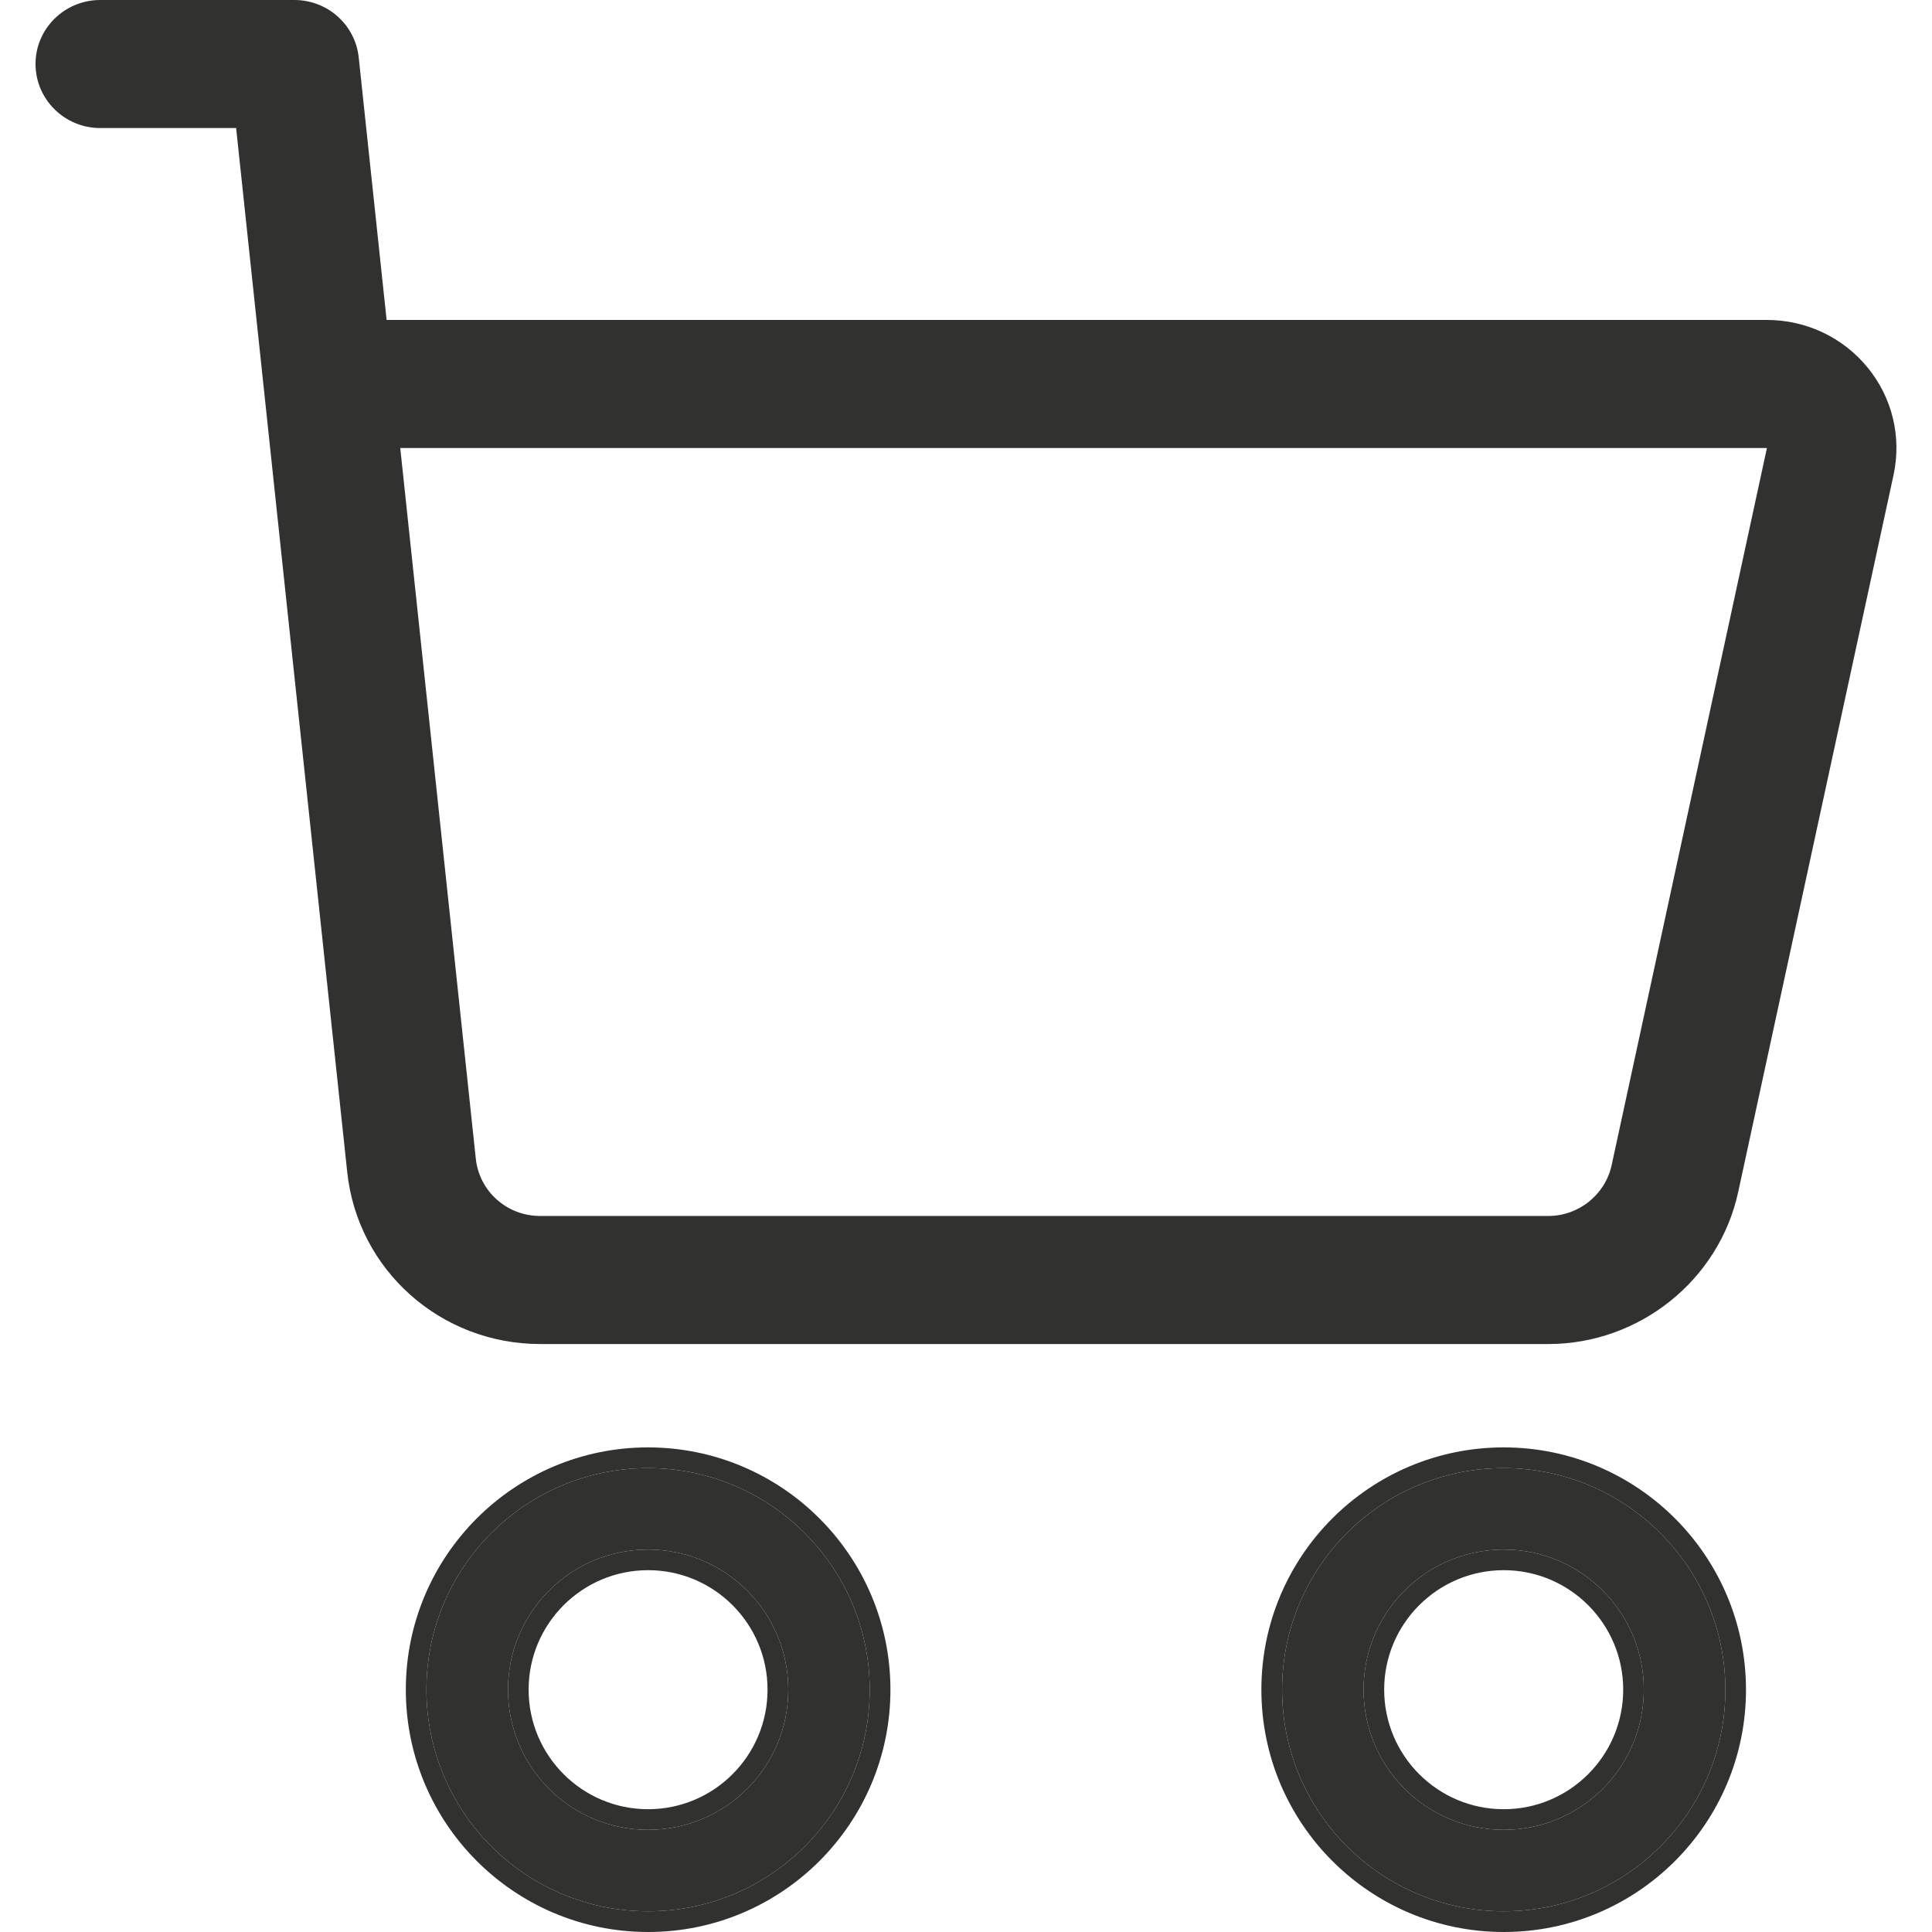
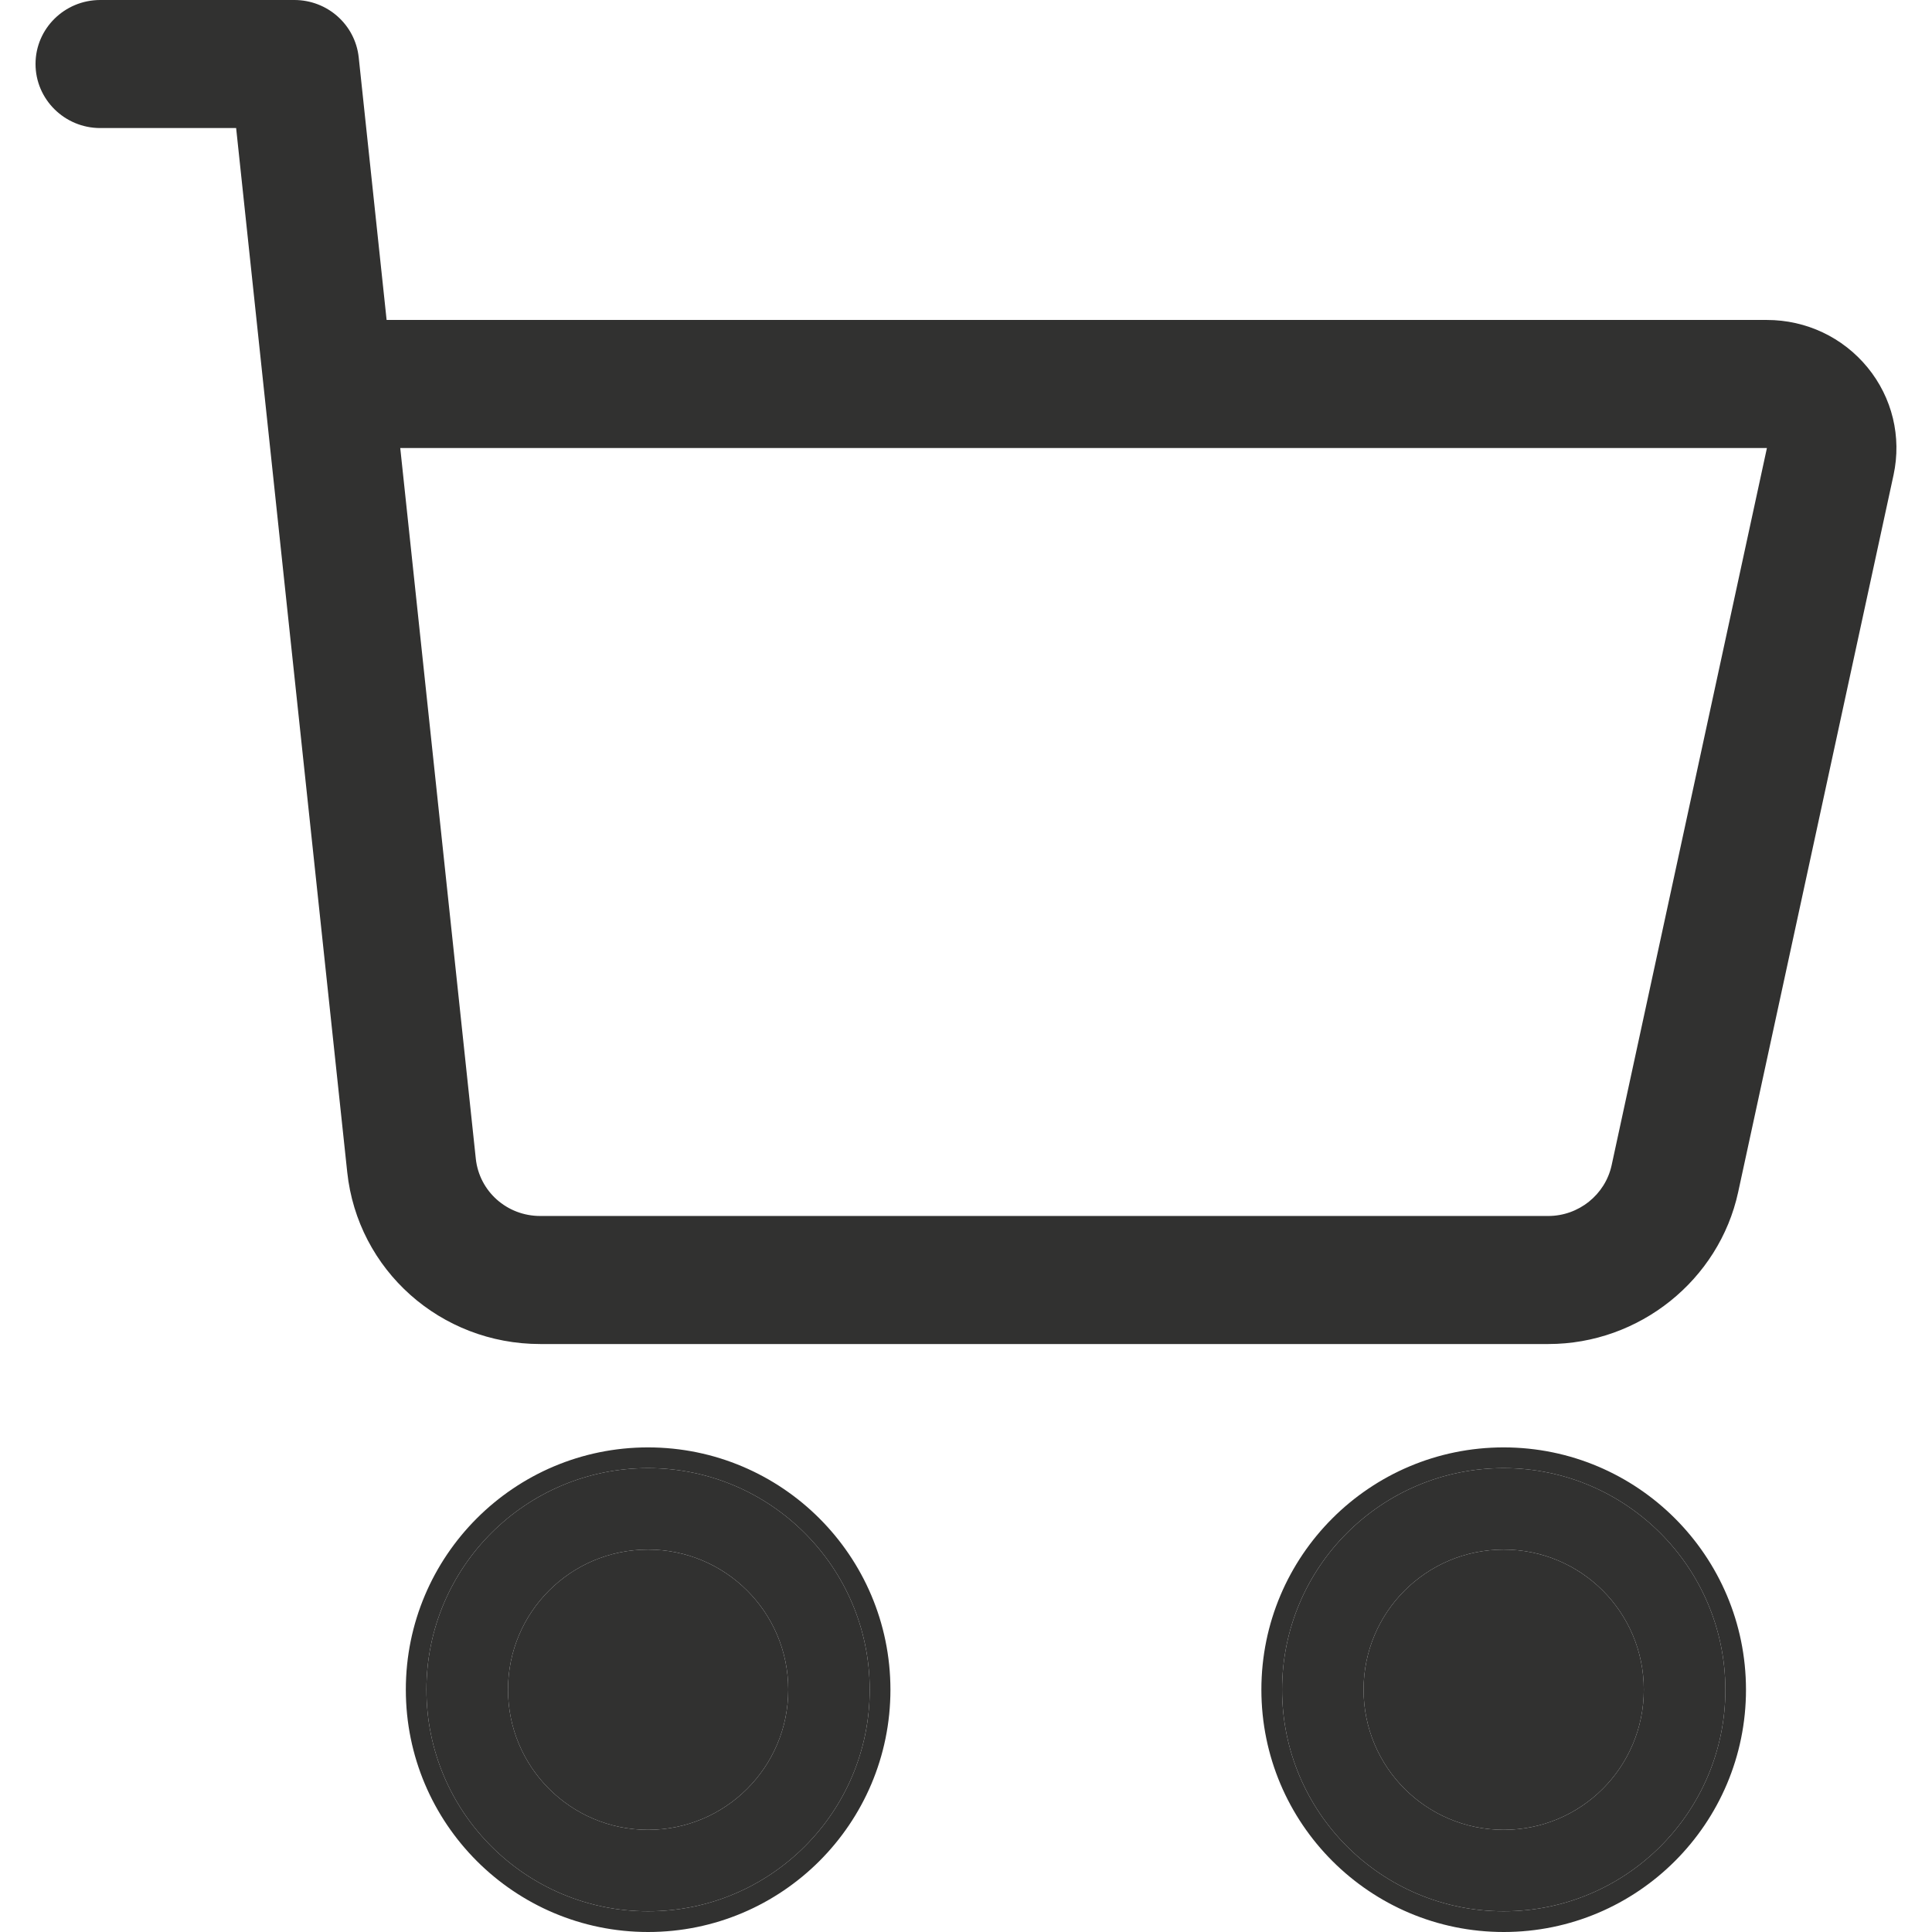
<svg xmlns="http://www.w3.org/2000/svg" width="18" height="18" viewBox="0 0 18 18" fill="none">
  <path d="M6.038 13.678C4.898 13.678 3.973 14.602 3.973 15.742C3.973 16.883 4.898 17.807 6.038 17.807C7.179 17.807 8.103 16.883 8.103 15.742C8.102 14.603 7.178 13.679 6.038 13.678ZM6.038 17.048C5.317 17.048 4.733 16.464 4.733 15.742C4.733 15.021 5.317 14.437 6.038 14.437C6.759 14.437 7.344 15.021 7.344 15.742C7.344 16.464 6.759 17.048 6.038 17.048Z" fill="#313130" />
-   <path fill-rule="evenodd" clip-rule="evenodd" d="M8.296 15.742C8.296 16.989 7.285 18 6.038 18C4.792 18 3.781 16.989 3.781 15.742C3.781 14.496 4.792 13.485 6.038 13.485V13.678C4.898 13.678 3.973 14.602 3.973 15.742C3.973 16.883 4.898 17.807 6.038 17.807C7.179 17.807 8.103 16.883 8.103 15.742C8.102 14.603 7.178 13.679 6.038 13.678V13.485C7.285 13.486 8.295 14.496 8.296 15.742ZM4.925 15.742C4.925 16.357 5.424 16.856 6.038 16.856C6.653 16.856 7.151 16.357 7.151 15.742C7.151 15.128 6.653 14.629 6.038 14.629C5.424 14.629 4.925 15.128 4.925 15.742ZM4.733 15.742C4.733 16.464 5.317 17.048 6.038 17.048C6.759 17.048 7.344 16.464 7.344 15.742C7.344 15.021 6.759 14.437 6.038 14.437C5.317 14.437 4.733 15.021 4.733 15.742Z" fill="#313130" />
+   <path fillRule="evenodd" clipRule="evenodd" d="M8.296 15.742C8.296 16.989 7.285 18 6.038 18C4.792 18 3.781 16.989 3.781 15.742C3.781 14.496 4.792 13.485 6.038 13.485V13.678C4.898 13.678 3.973 14.602 3.973 15.742C3.973 16.883 4.898 17.807 6.038 17.807C7.179 17.807 8.103 16.883 8.103 15.742C8.102 14.603 7.178 13.679 6.038 13.678V13.485C7.285 13.486 8.295 14.496 8.296 15.742ZM4.925 15.742C4.925 16.357 5.424 16.856 6.038 16.856C6.653 16.856 7.151 16.357 7.151 15.742C7.151 15.128 6.653 14.629 6.038 14.629C5.424 14.629 4.925 15.128 4.925 15.742ZM4.733 15.742C4.733 16.464 5.317 17.048 6.038 17.048C6.759 17.048 7.344 16.464 7.344 15.742C7.344 15.021 6.759 14.437 6.038 14.437C5.317 14.437 4.733 15.021 4.733 15.742Z" fill="#313130" />
  <path d="M14.01 13.678C12.869 13.678 11.945 14.602 11.945 15.742C11.945 16.883 12.869 17.807 14.01 17.807C15.15 17.807 16.075 16.883 16.075 15.742C16.073 14.603 15.149 13.679 14.01 13.678ZM14.01 17.048C13.288 17.048 12.704 16.464 12.704 15.742C12.704 15.021 13.288 14.437 14.01 14.437C14.731 14.437 15.315 15.021 15.315 15.742C15.315 16.464 14.731 17.048 14.01 17.048Z" fill="#313130" />
-   <path fill-rule="evenodd" clip-rule="evenodd" d="M16.267 15.742C16.267 16.989 15.256 18 14.01 18C12.763 18 11.752 16.989 11.752 15.742C11.752 14.496 12.763 13.485 14.01 13.485L14.01 13.678C12.869 13.678 11.945 14.602 11.945 15.742C11.945 16.883 12.869 17.807 14.01 17.807C15.15 17.807 16.075 16.883 16.075 15.742C16.073 14.603 15.149 13.679 14.01 13.678L14.01 13.485C15.256 13.486 16.266 14.496 16.267 15.742ZM12.896 15.742C12.896 16.357 13.395 16.856 14.01 16.856C14.624 16.856 15.123 16.357 15.123 15.742C15.123 15.128 14.624 14.629 14.01 14.629C13.395 14.629 12.896 15.128 12.896 15.742ZM12.704 15.742C12.704 16.464 13.288 17.048 14.01 17.048C14.731 17.048 15.315 16.464 15.315 15.742C15.315 15.021 14.731 14.437 14.01 14.437C13.288 14.437 12.704 15.021 12.704 15.742Z" fill="#313130" />
+   <path fillRule="evenodd" clipRule="evenodd" d="M16.267 15.742C16.267 16.989 15.256 18 14.01 18C12.763 18 11.752 16.989 11.752 15.742C11.752 14.496 12.763 13.485 14.01 13.485L14.01 13.678C12.869 13.678 11.945 14.602 11.945 15.742C11.945 16.883 12.869 17.807 14.01 17.807C15.15 17.807 16.075 16.883 16.075 15.742C16.073 14.603 15.149 13.679 14.01 13.678L14.01 13.485C15.256 13.486 16.266 14.496 16.267 15.742ZM12.896 15.742C12.896 16.357 13.395 16.856 14.01 16.856C14.624 16.856 15.123 16.357 15.123 15.742C15.123 15.128 14.624 14.629 14.01 14.629C13.395 14.629 12.896 15.128 12.896 15.742ZM12.704 15.742C12.704 16.464 13.288 17.048 14.01 17.048C14.731 17.048 15.315 16.464 15.315 15.742C15.315 15.021 14.731 14.437 14.01 14.437C13.288 14.437 12.704 15.021 12.704 15.742Z" fill="#313130" />
  <path d="M2.2 1.193C2.274 1.897 3.106 9.713 3.235 10.92C3.332 11.833 4.105 12.522 5.033 12.522H14.426C15.273 12.522 16.016 11.927 16.194 11.107L17.642 4.424C17.718 4.07 17.63 3.705 17.4 3.424C17.17 3.143 16.828 2.981 16.462 2.981H3.602L3.342 0.534C3.309 0.23 3.051 0 2.742 0H0.934C0.601 0 0.331 0.267 0.331 0.596C0.331 0.925 0.601 1.193 0.934 1.193H2.2ZM16.462 4.174L15.015 10.857C14.955 11.131 14.708 11.329 14.425 11.329H5.033C4.723 11.329 4.466 11.1 4.433 10.796L3.729 4.174H16.462Z" fill="#313130" />
</svg>
